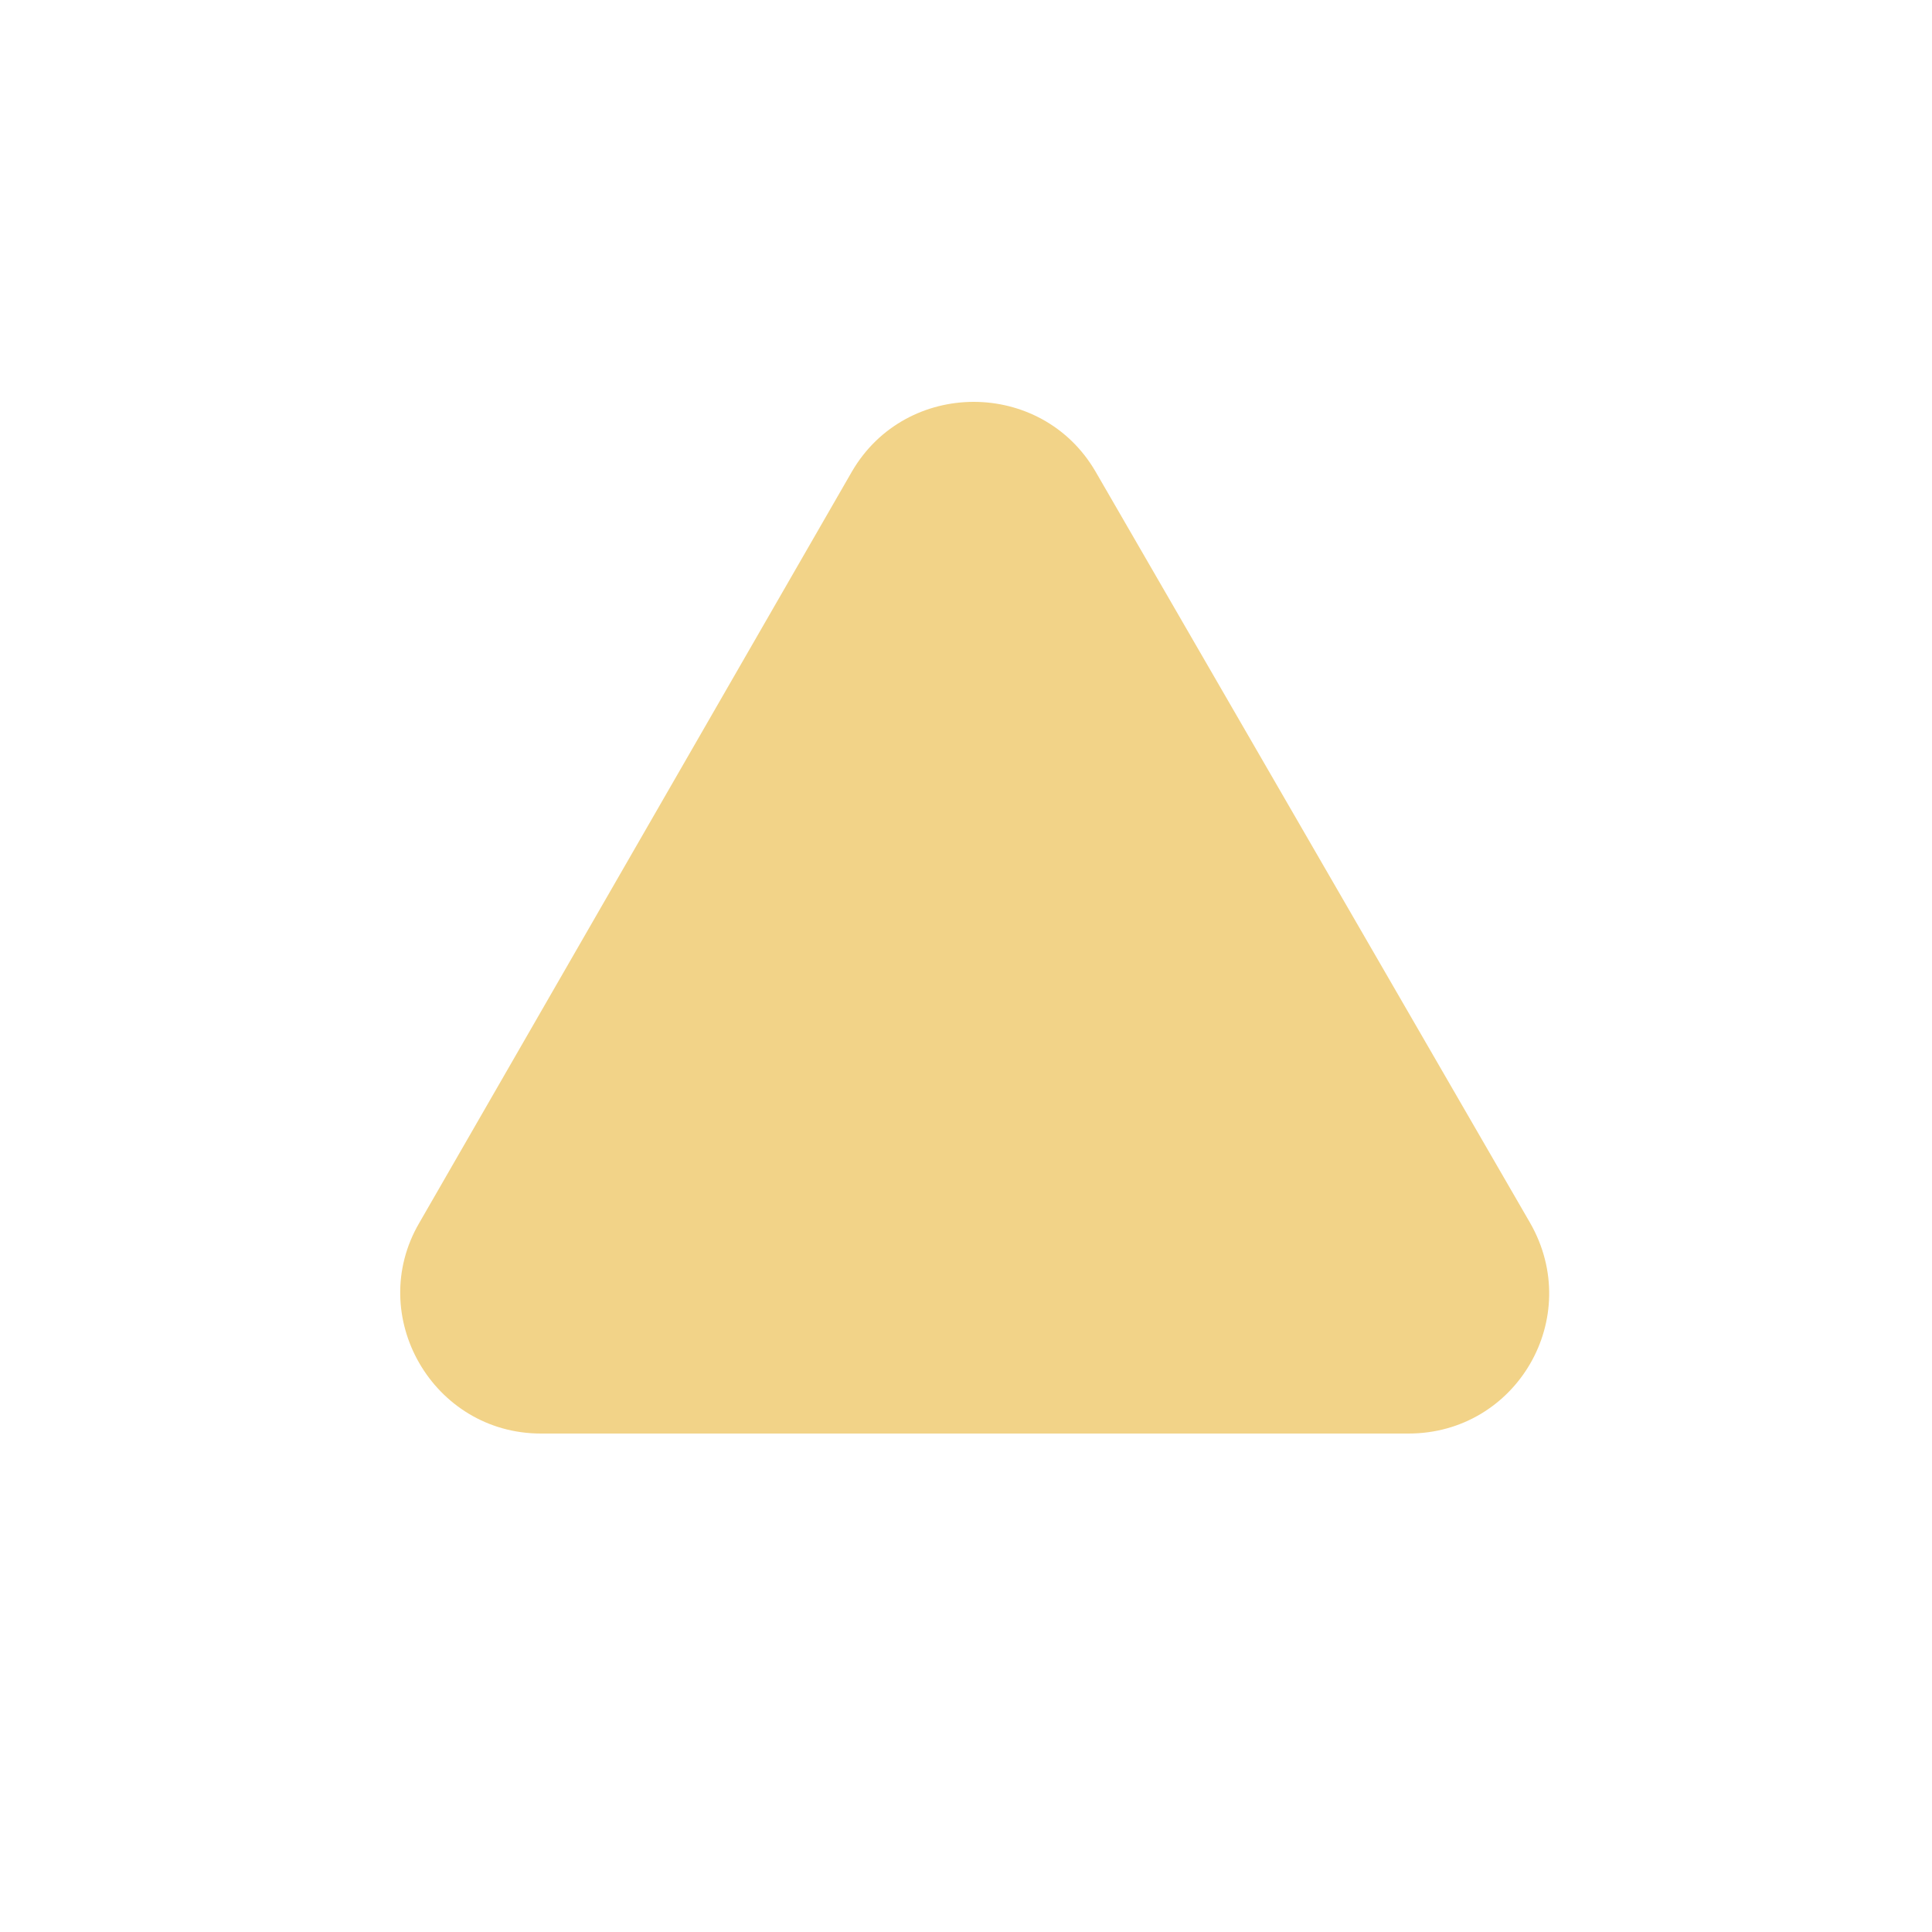
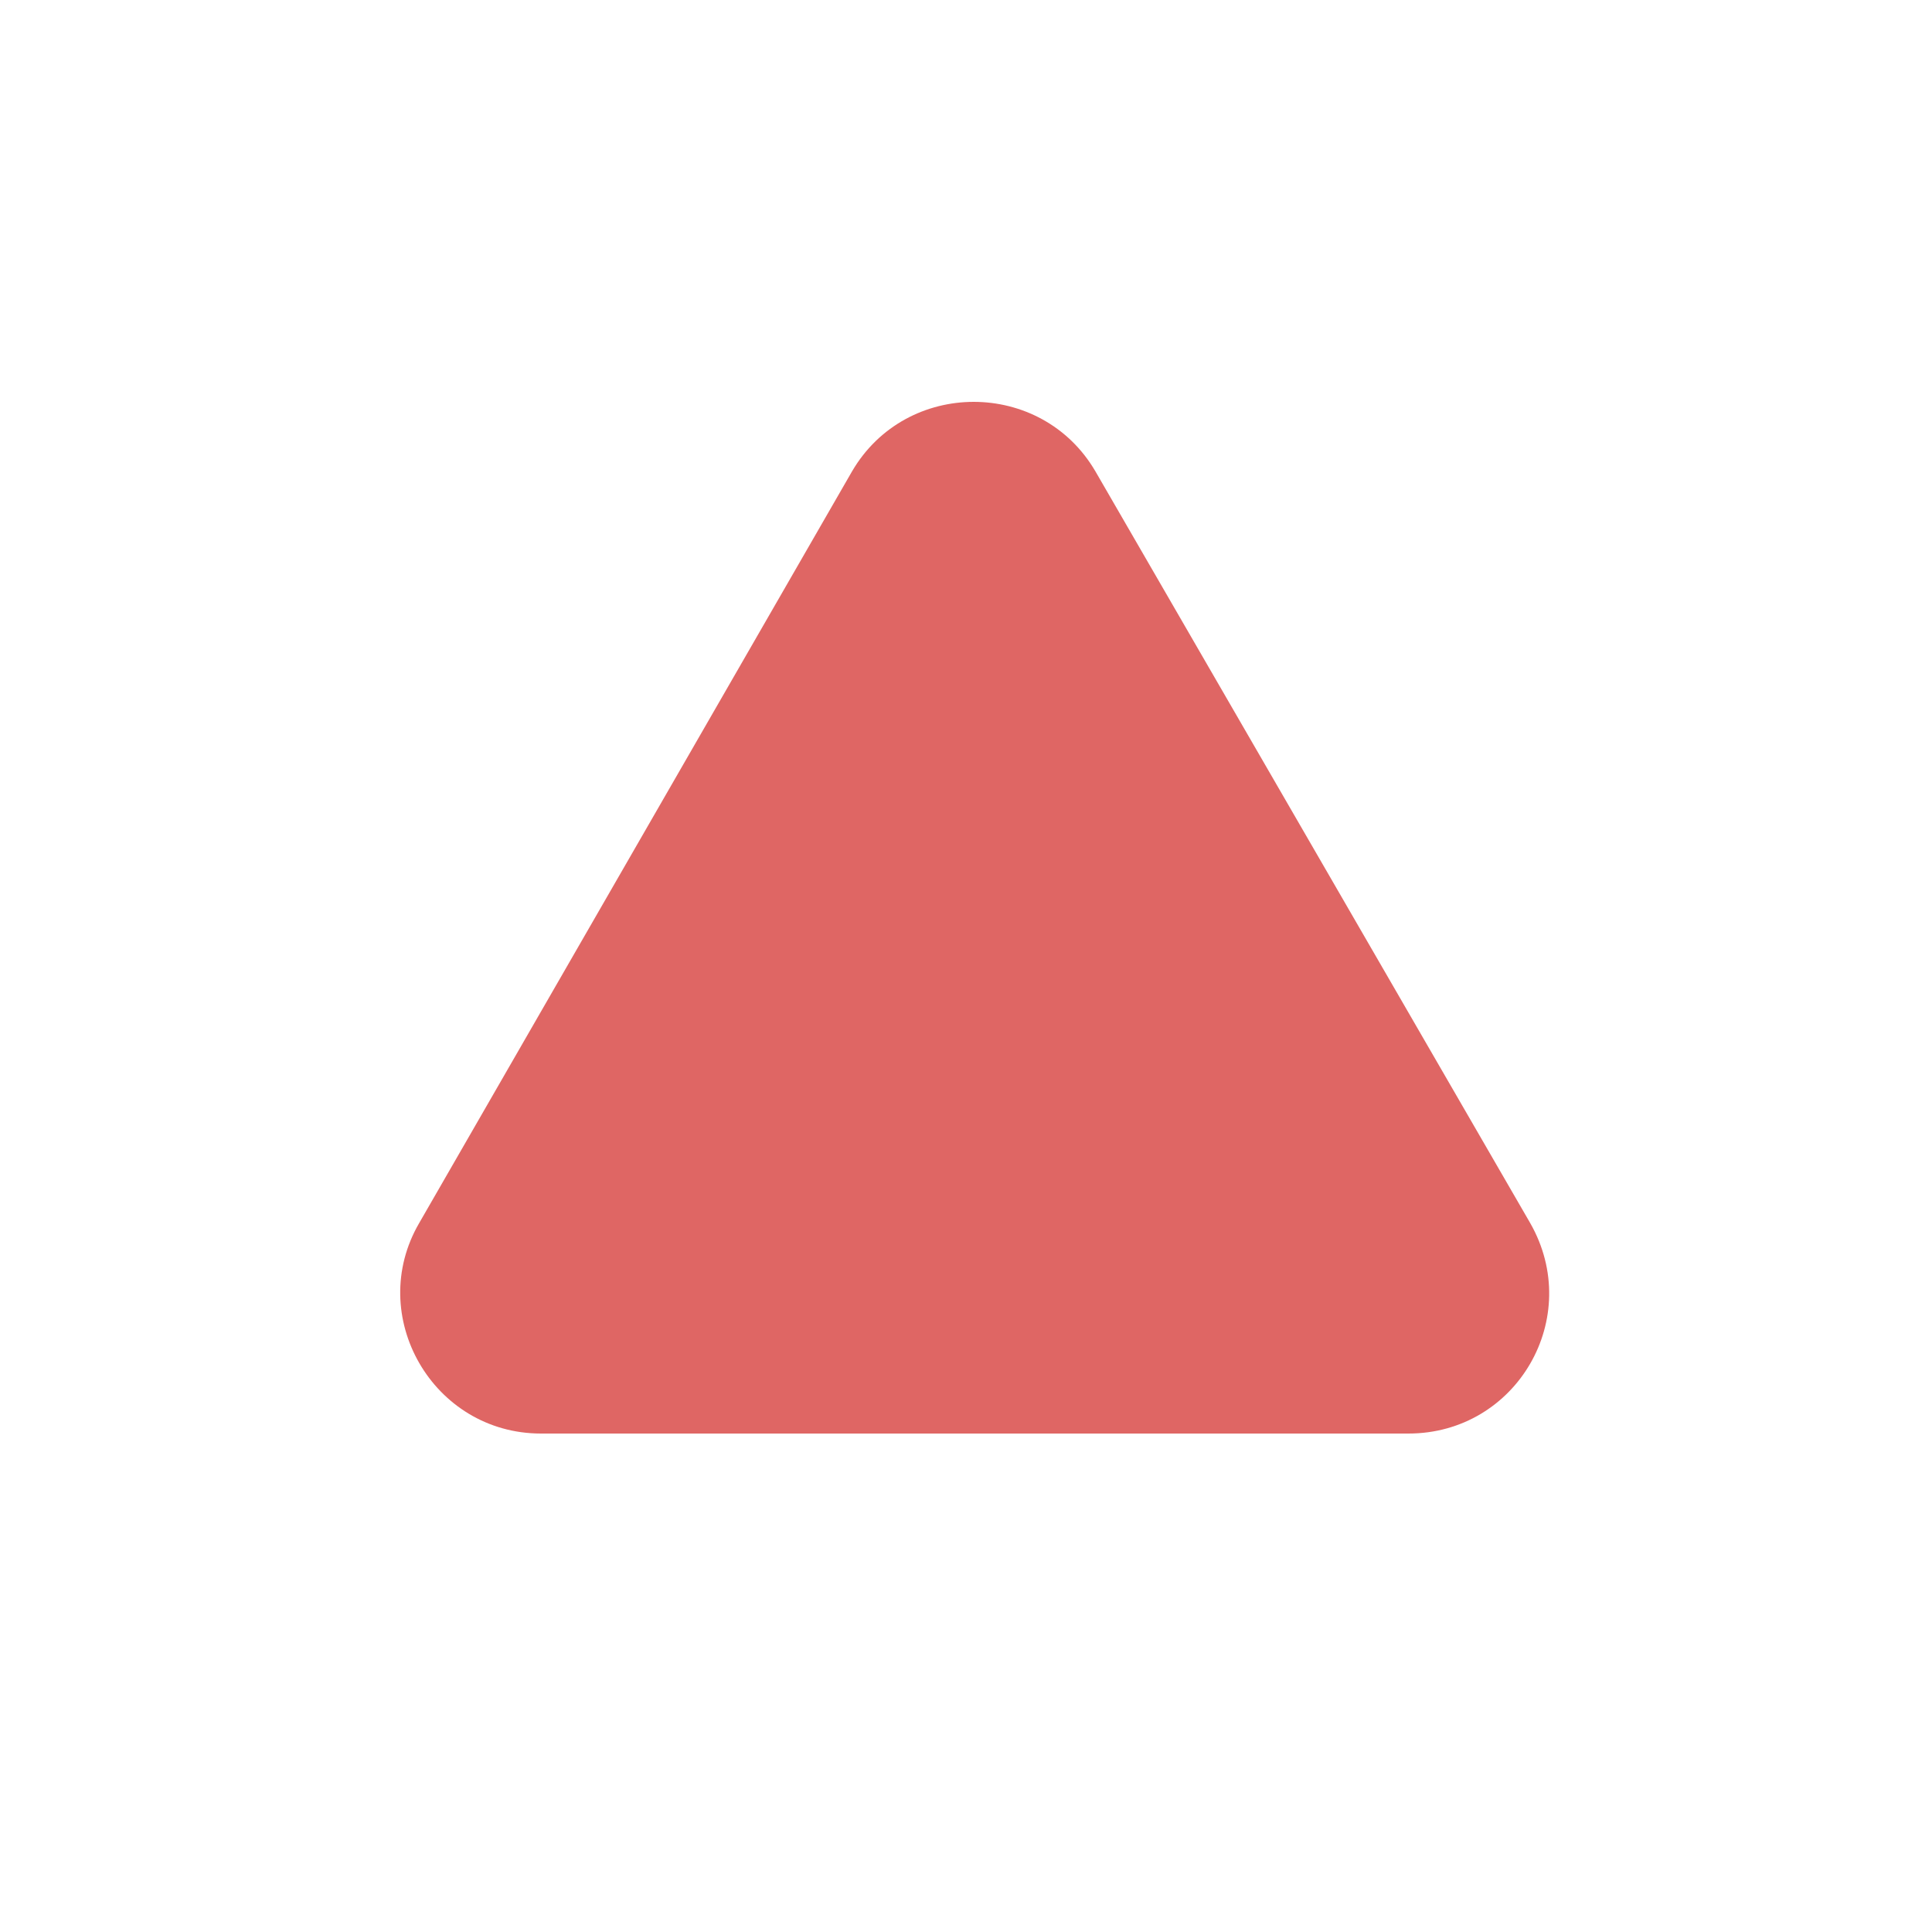
- <svg xmlns="http://www.w3.org/2000/svg" version="1.1" id="Layer_1" x="0px" y="0px" viewBox="0 0 100 100" style="enable-background:new 0 0 100 100;" xml:space="preserve">
+ <svg xmlns="http://www.w3.org/2000/svg" version="1.1" id="Layer_1" x="0px" y="0px" width="100px" height="100px" viewBox="0 0 100 100" style="enable-background:new 0 0 100 100;" xml:space="preserve">
  <style type="text/css">
- 	.st0{fill:#F2D388;}
+ 	.st0{fill:#DF6664;}
	.st1{enable-background:new    ;}
</style>
  <g>
    <path class="st0" d="M44.1,24.4L21.7,63.3c-2.8,4.8,0.7,10.9,6.3,10.9h44.9c5.6,0,9.1-6,6.3-10.9L56.7,24.4   C53.9,19.6,46.9,19.6,44.1,24.4z" />
  </g>
-   <text transform="matrix(1 0 0 1 0 111.5)" style="font-family:'HelveticaNeue-Bold'; font-size:5px;">Created by Artem  Kovyazin</text>
-   <text transform="matrix(1 0 0 1 0 116.5)" style="font-family:'HelveticaNeue-Bold'; font-size:5px;">from the Noun Project</text>
+   <text transform="matrix(1 0 0 1 0 111.5)" class="st1">
+     <tspan x="0" y="0" style="font-family:'HelveticaNeue-Bold'; font-size:5px;">C</tspan>
+     <tspan x="3.7" y="0" style="font-family:'HelveticaNeue-Bold'; font-size:5px;">r</tspan>
+     <tspan x="5.6" y="0" style="font-family:'HelveticaNeue-Bold'; font-size:5px;">eated by Artem  Kovyazin</tspan>
+   </text>
+   <text transform="matrix(1 0 0 1 0 116.5)" class="st1">
+     <tspan x="0" y="0" style="font-family:'HelveticaNeue-Bold'; font-size:5px;">f</tspan>
+     <tspan x="1.7" y="0" style="font-family:'HelveticaNeue-Bold'; font-size:5px;">r</tspan>
+     <tspan x="3.5" y="0" style="font-family:'HelveticaNeue-Bold'; font-size:5px;">om the Noun P</tspan>
+     <tspan x="38.9" y="0" style="font-family:'HelveticaNeue-Bold'; font-size:5px;">r</tspan>
+     <tspan x="40.7" y="0" style="font-family:'HelveticaNeue-Bold'; font-size:5px;">oject</tspan>
+   </text>
</svg>
